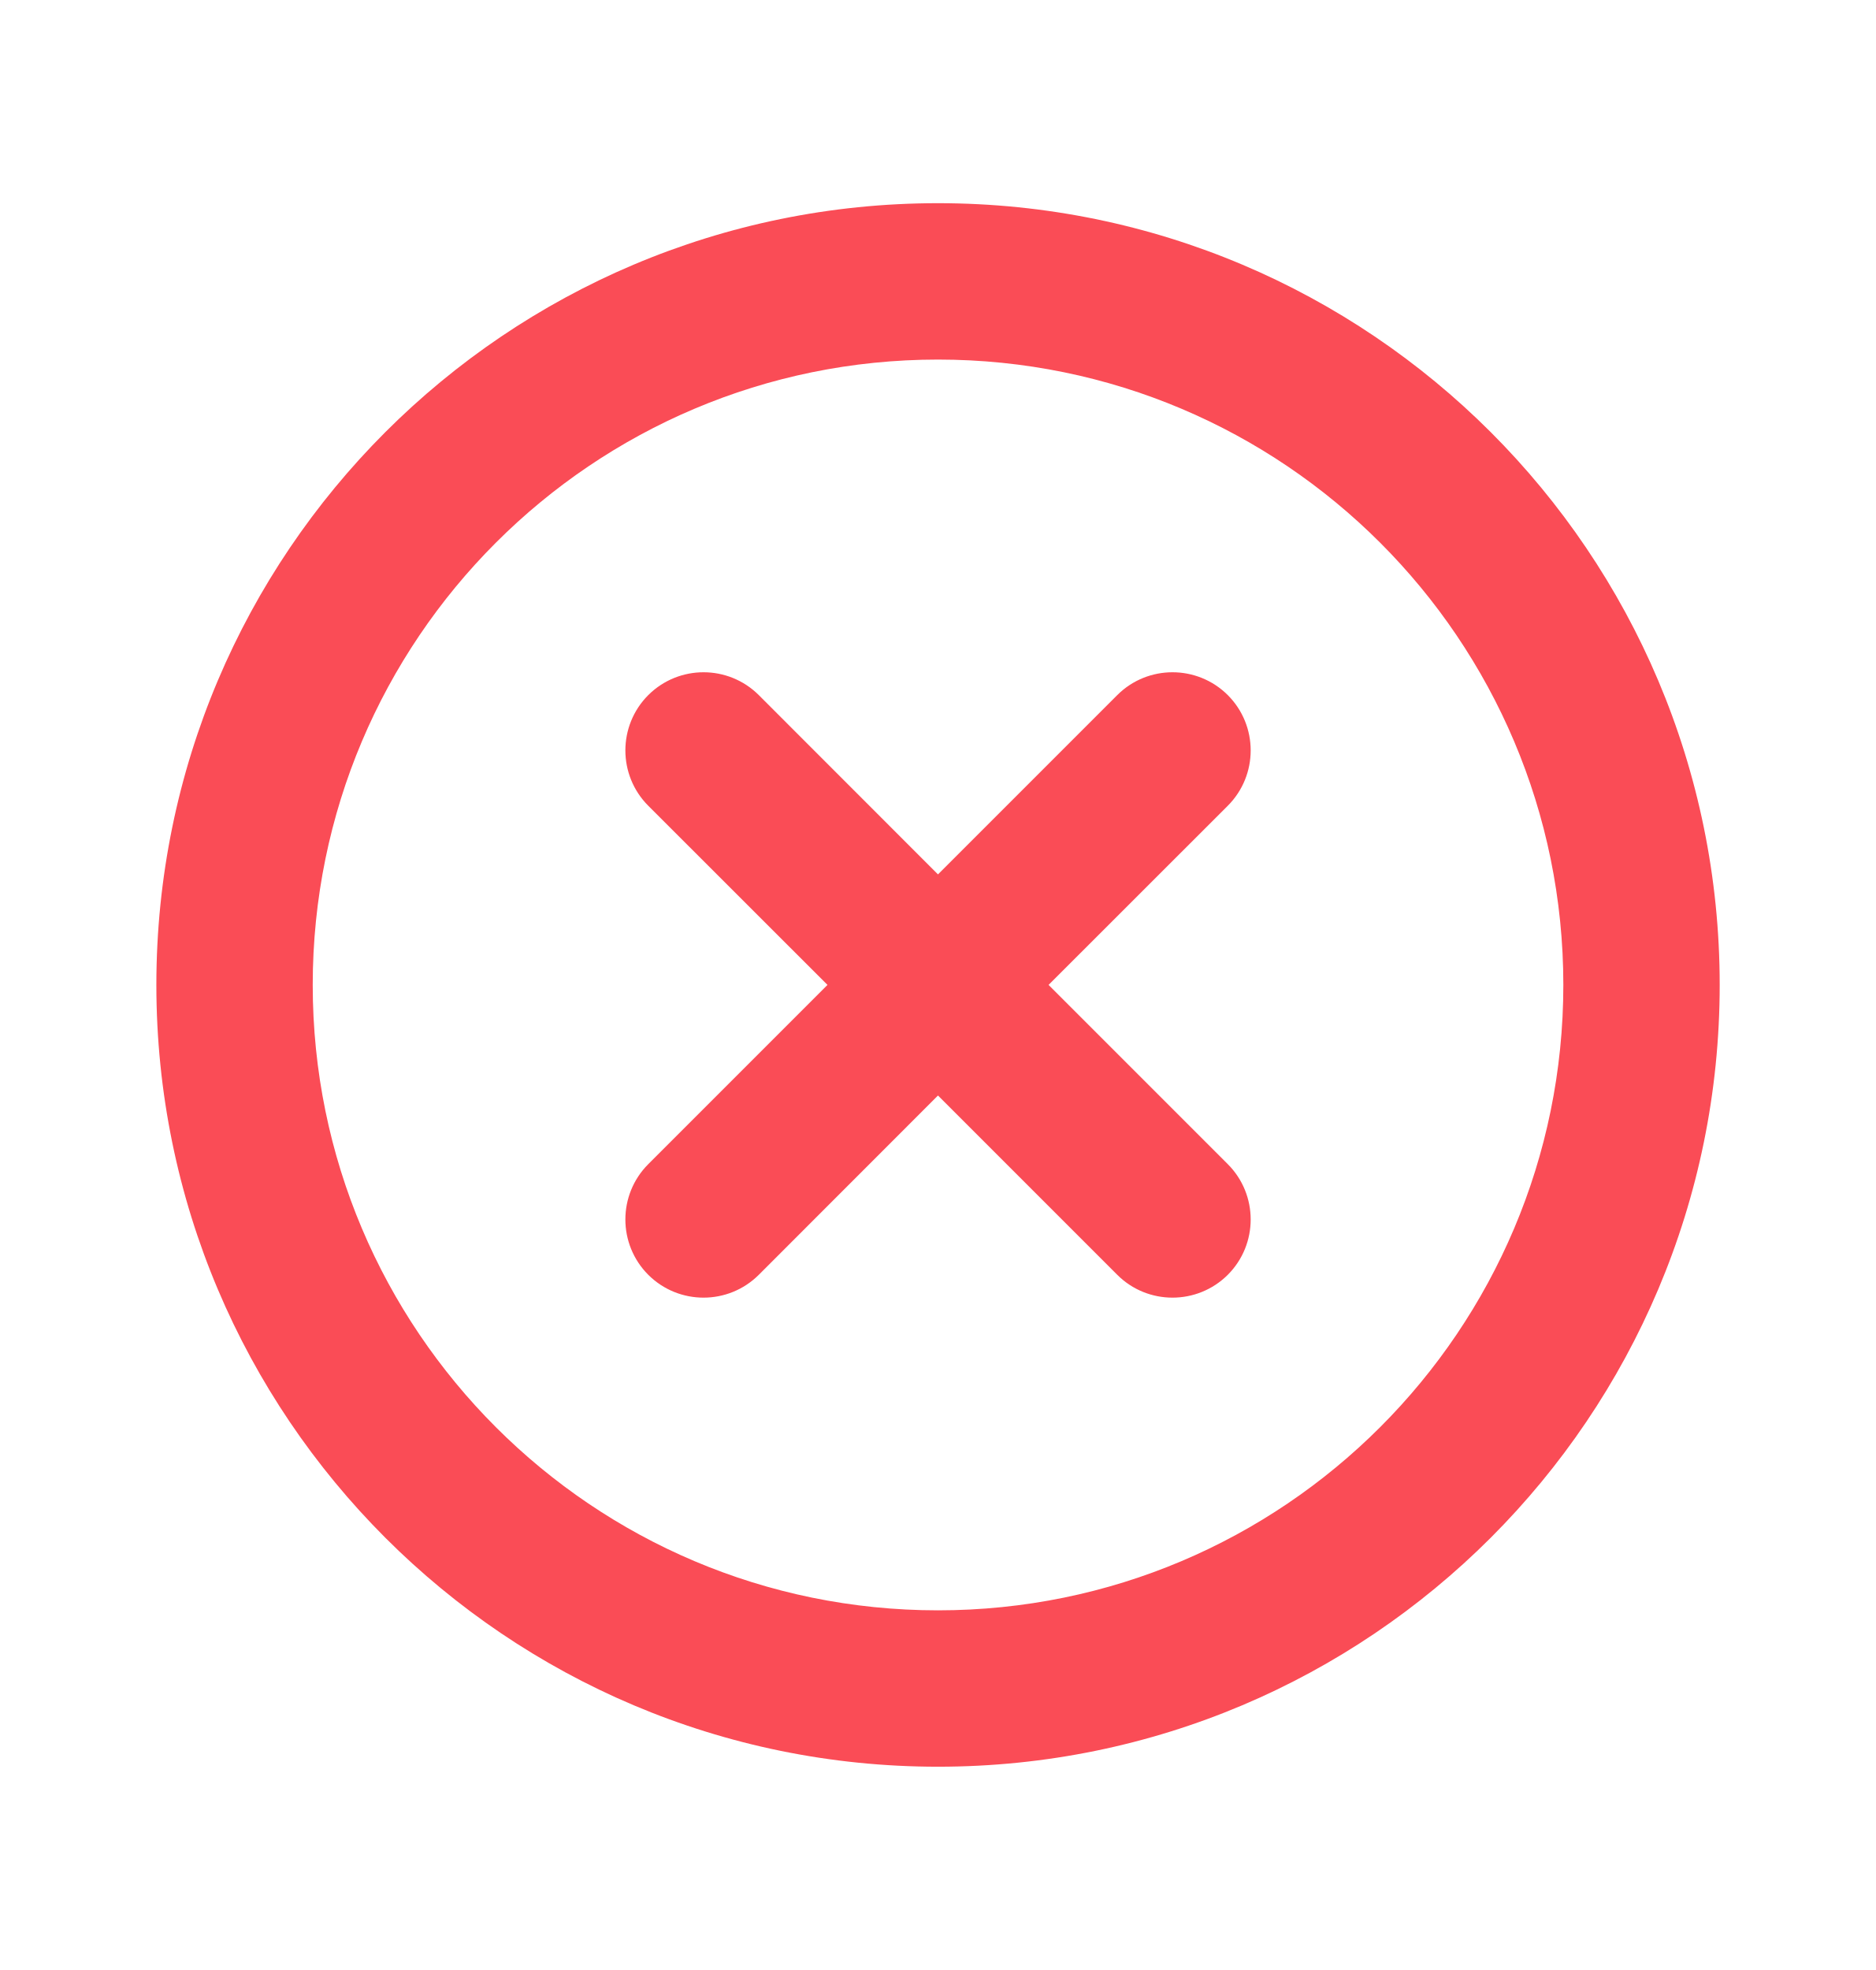
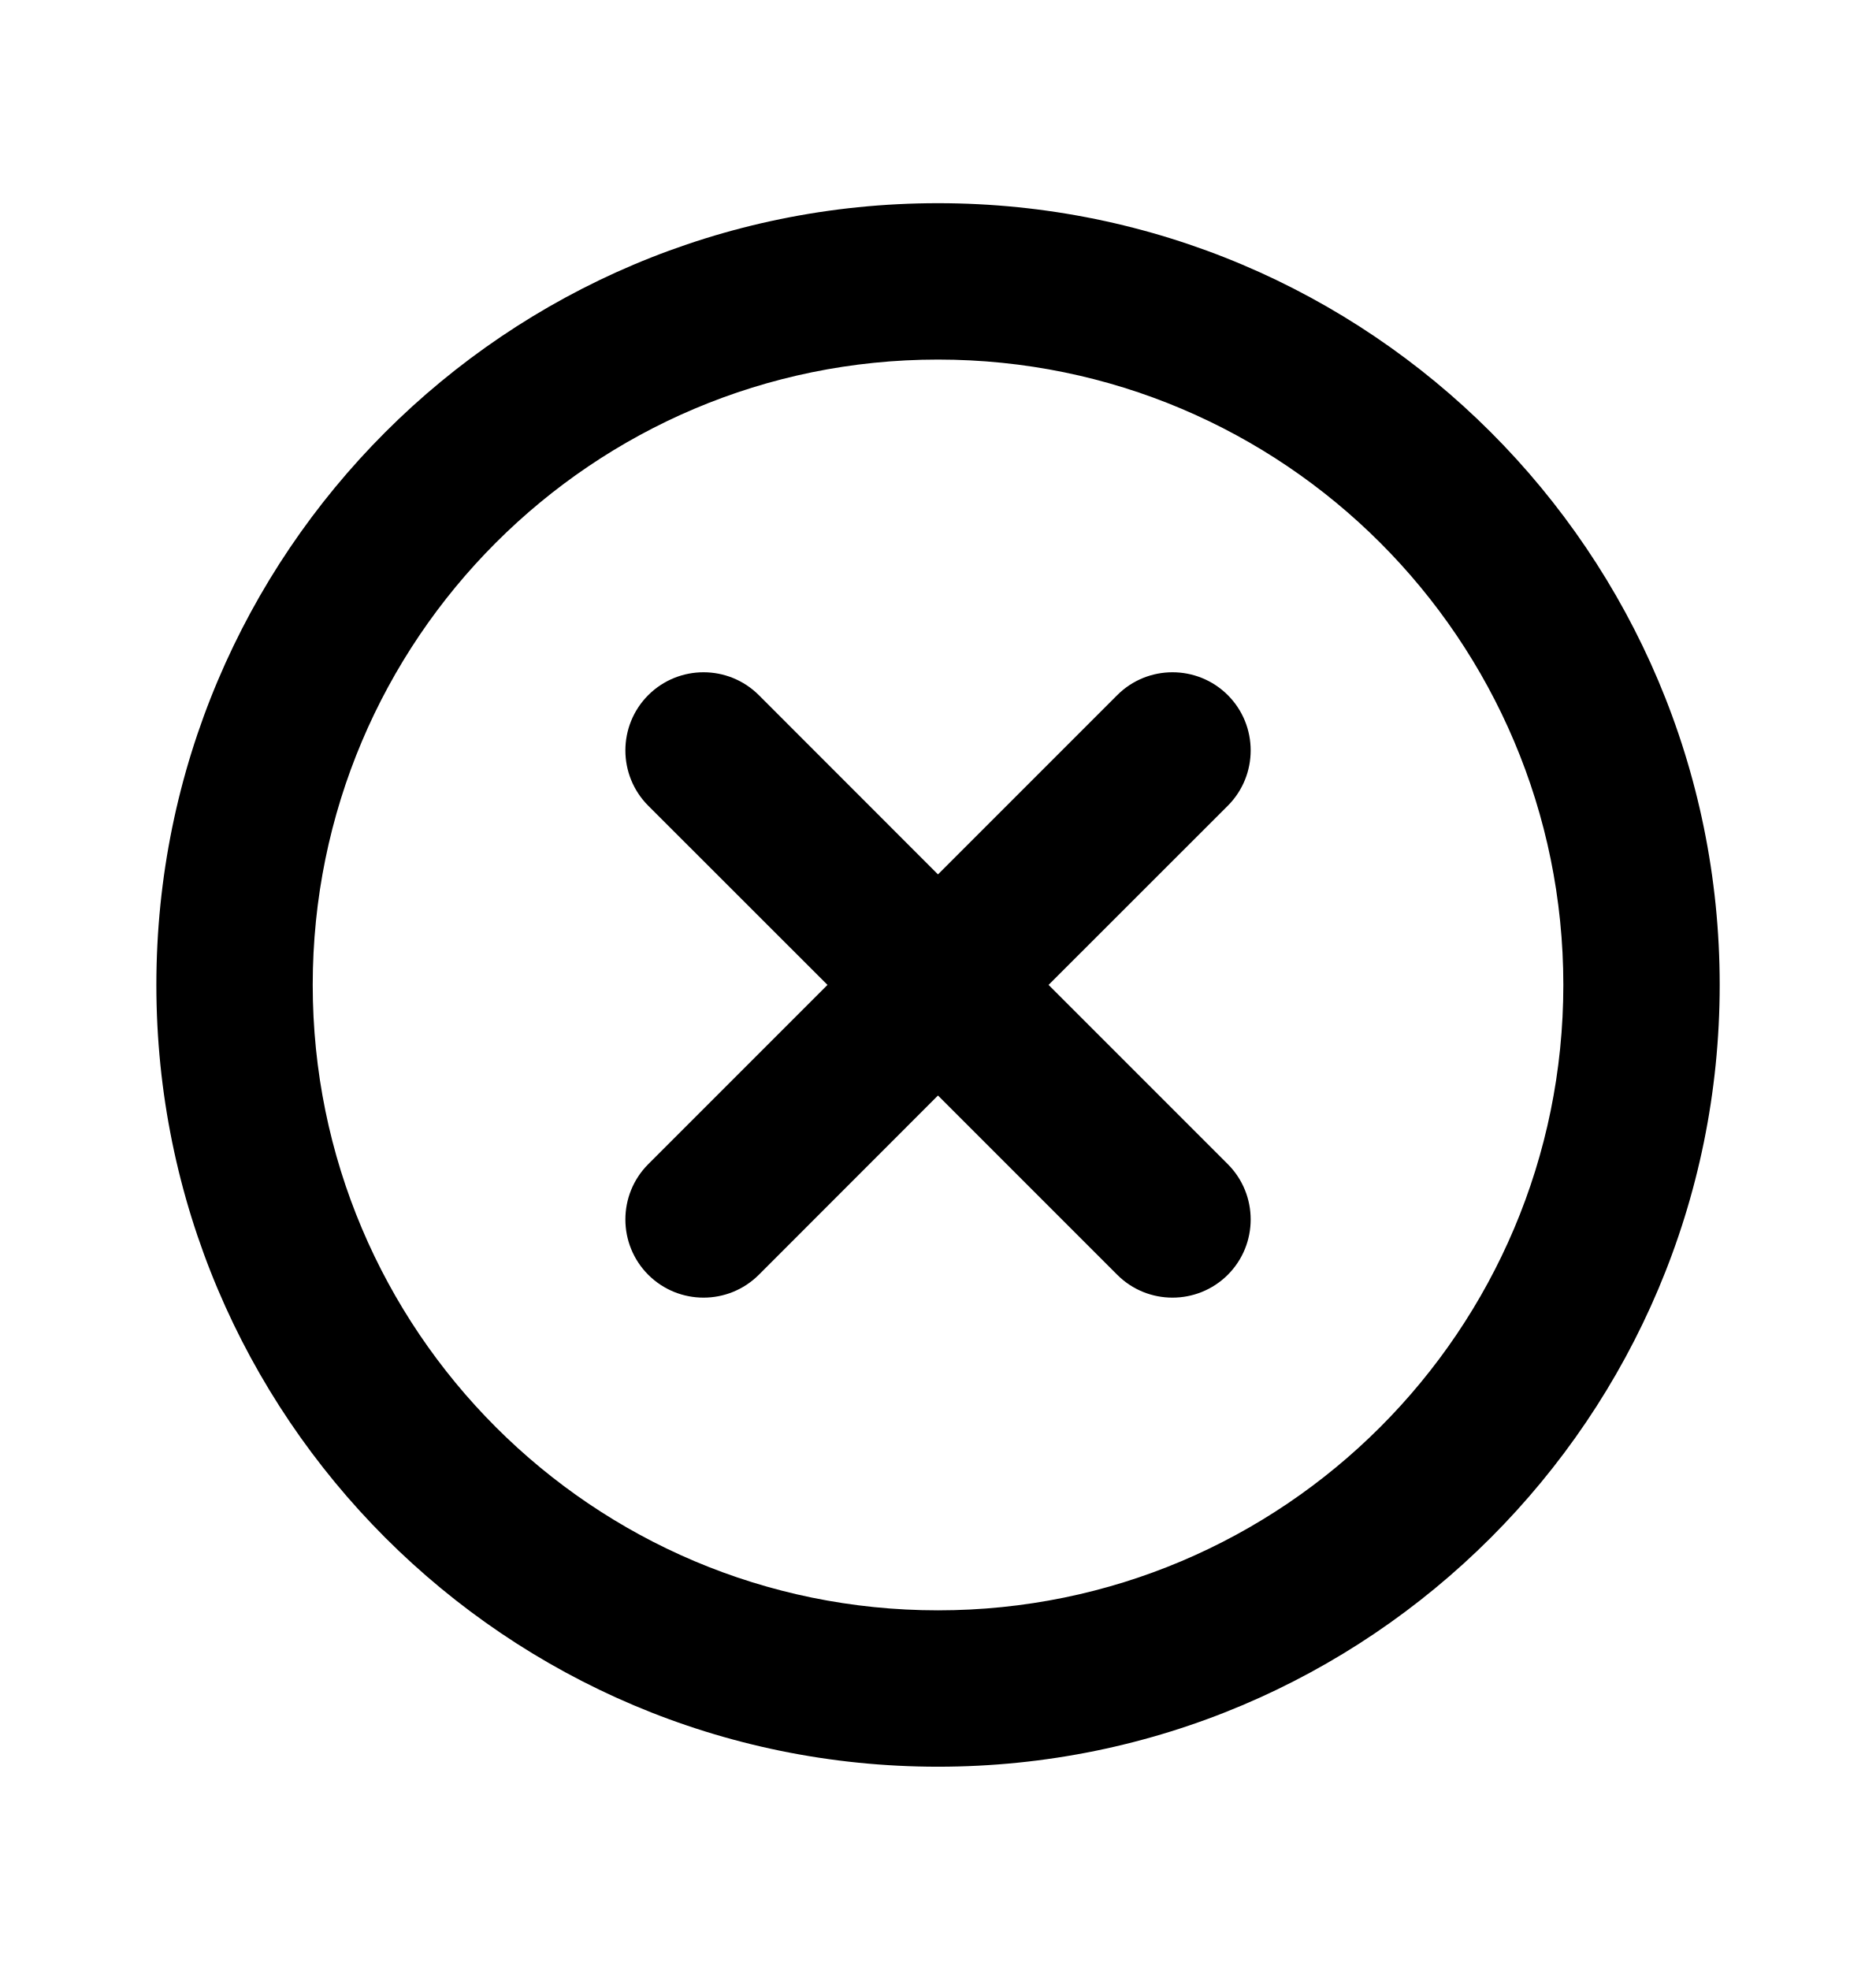
<svg xmlns="http://www.w3.org/2000/svg" width="20" height="21" viewBox="0 0 20 21" fill="none">
-   <path fill-rule="evenodd" clip-rule="evenodd" d="M10 3.833C6.318 3.833 3.334 6.817 3.334 10.499C3.334 14.181 6.318 17.166 10 17.166C13.682 17.166 16.667 14.181 16.667 10.499C16.667 6.817 13.682 3.833 10 3.833ZM1.667 10.499C1.667 5.897 5.398 2.166 10 2.166C14.603 2.166 18.334 5.897 18.334 10.499C18.334 15.102 14.603 18.833 10 18.833C5.398 18.833 1.667 15.102 1.667 10.499ZM6.911 7.41C7.237 7.085 7.764 7.085 8.09 7.41L10 9.321L11.911 7.41C12.236 7.085 12.764 7.085 13.09 7.41C13.415 7.736 13.415 8.263 13.09 8.589L11.179 10.499L13.09 12.41C13.415 12.736 13.415 13.263 13.09 13.589C12.764 13.914 12.236 13.914 11.911 13.589L10 11.678L8.09 13.589C7.764 13.914 7.237 13.914 6.911 13.589C6.586 13.263 6.586 12.736 6.911 12.41L8.822 10.499L6.911 8.589C6.586 8.263 6.586 7.736 6.911 7.41Z" fill="#FA4C56" />
+   <path fill-rule="evenodd" clip-rule="evenodd" d="M10 3.833C6.318 3.833 3.334 6.817 3.334 10.499C3.334 14.181 6.318 17.166 10 17.166C13.682 17.166 16.667 14.181 16.667 10.499C16.667 6.817 13.682 3.833 10 3.833ZM1.667 10.499C1.667 5.897 5.398 2.166 10 2.166C14.603 2.166 18.334 5.897 18.334 10.499C18.334 15.102 14.603 18.833 10 18.833C5.398 18.833 1.667 15.102 1.667 10.499ZM6.911 7.41C7.237 7.085 7.764 7.085 8.09 7.41L10 9.321L11.911 7.41C12.236 7.085 12.764 7.085 13.09 7.41C13.415 7.736 13.415 8.263 13.09 8.589L11.179 10.499L13.09 12.41C13.415 12.736 13.415 13.263 13.09 13.589C12.764 13.914 12.236 13.914 11.911 13.589L10 11.678L8.09 13.589C7.764 13.914 7.237 13.914 6.911 13.589C6.586 13.263 6.586 12.736 6.911 12.41L8.822 10.499L6.911 8.589C6.586 8.263 6.586 7.736 6.911 7.41Z" fill="CurrentColor" />
</svg>
